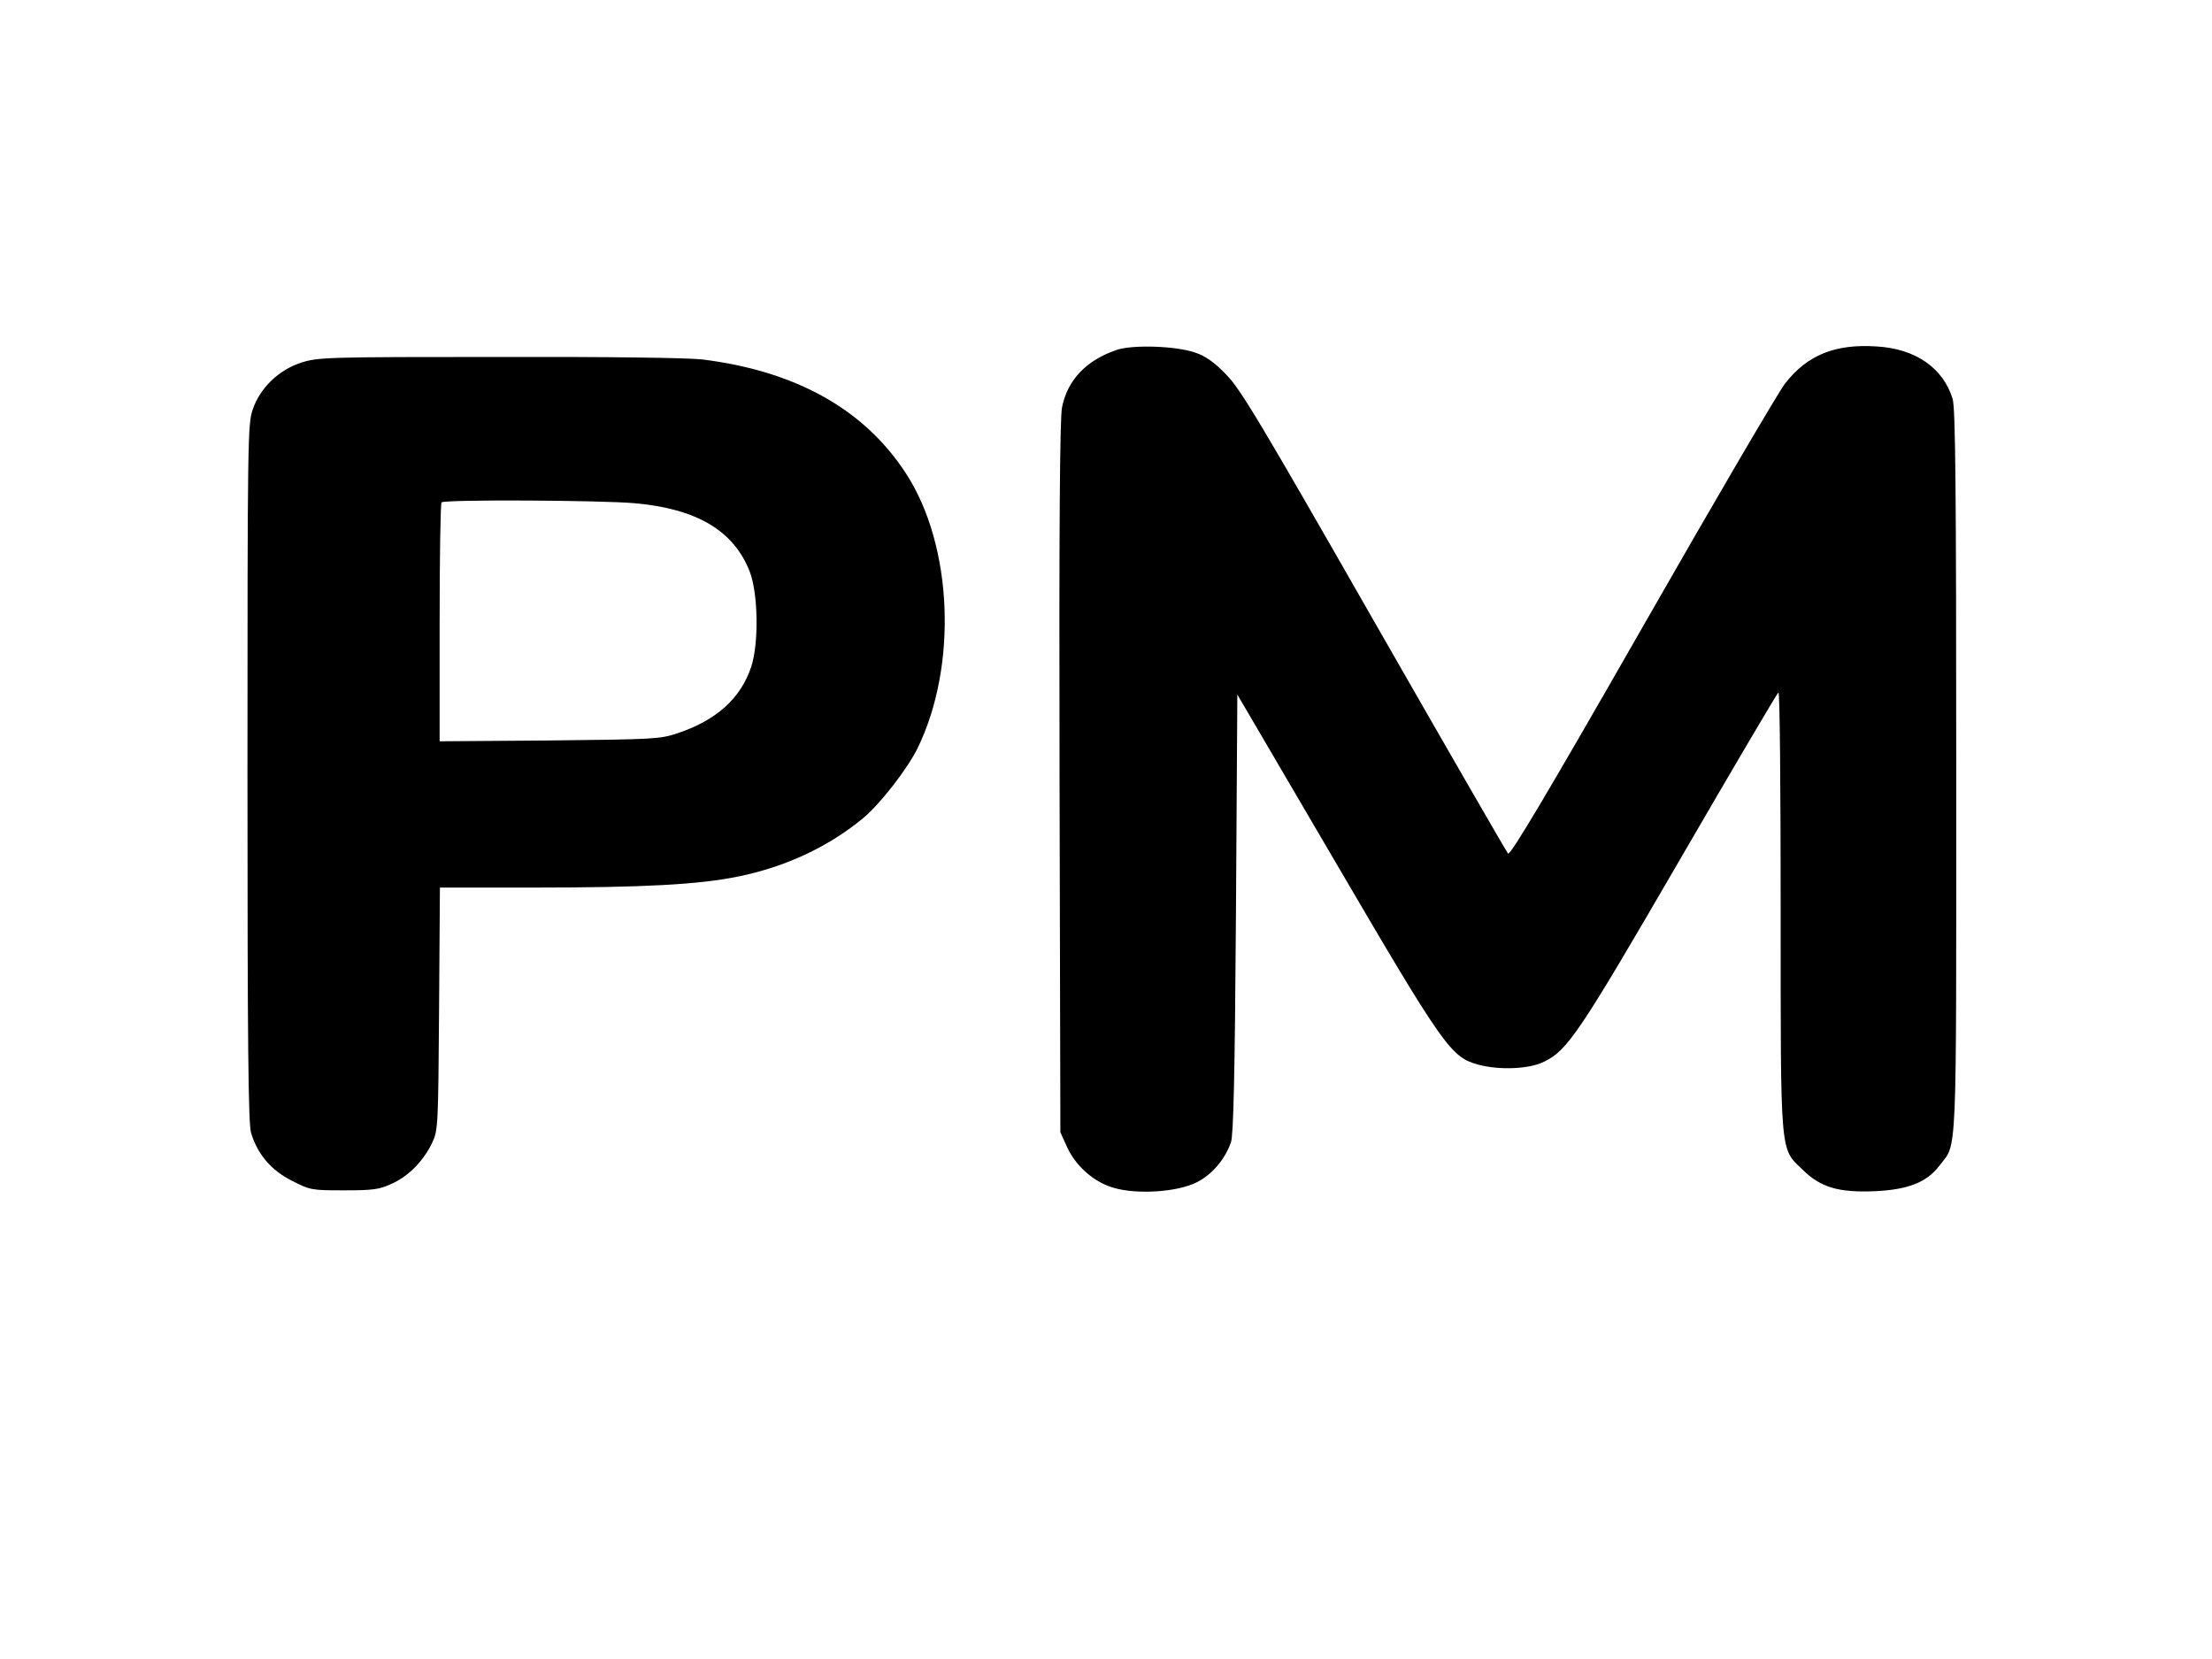
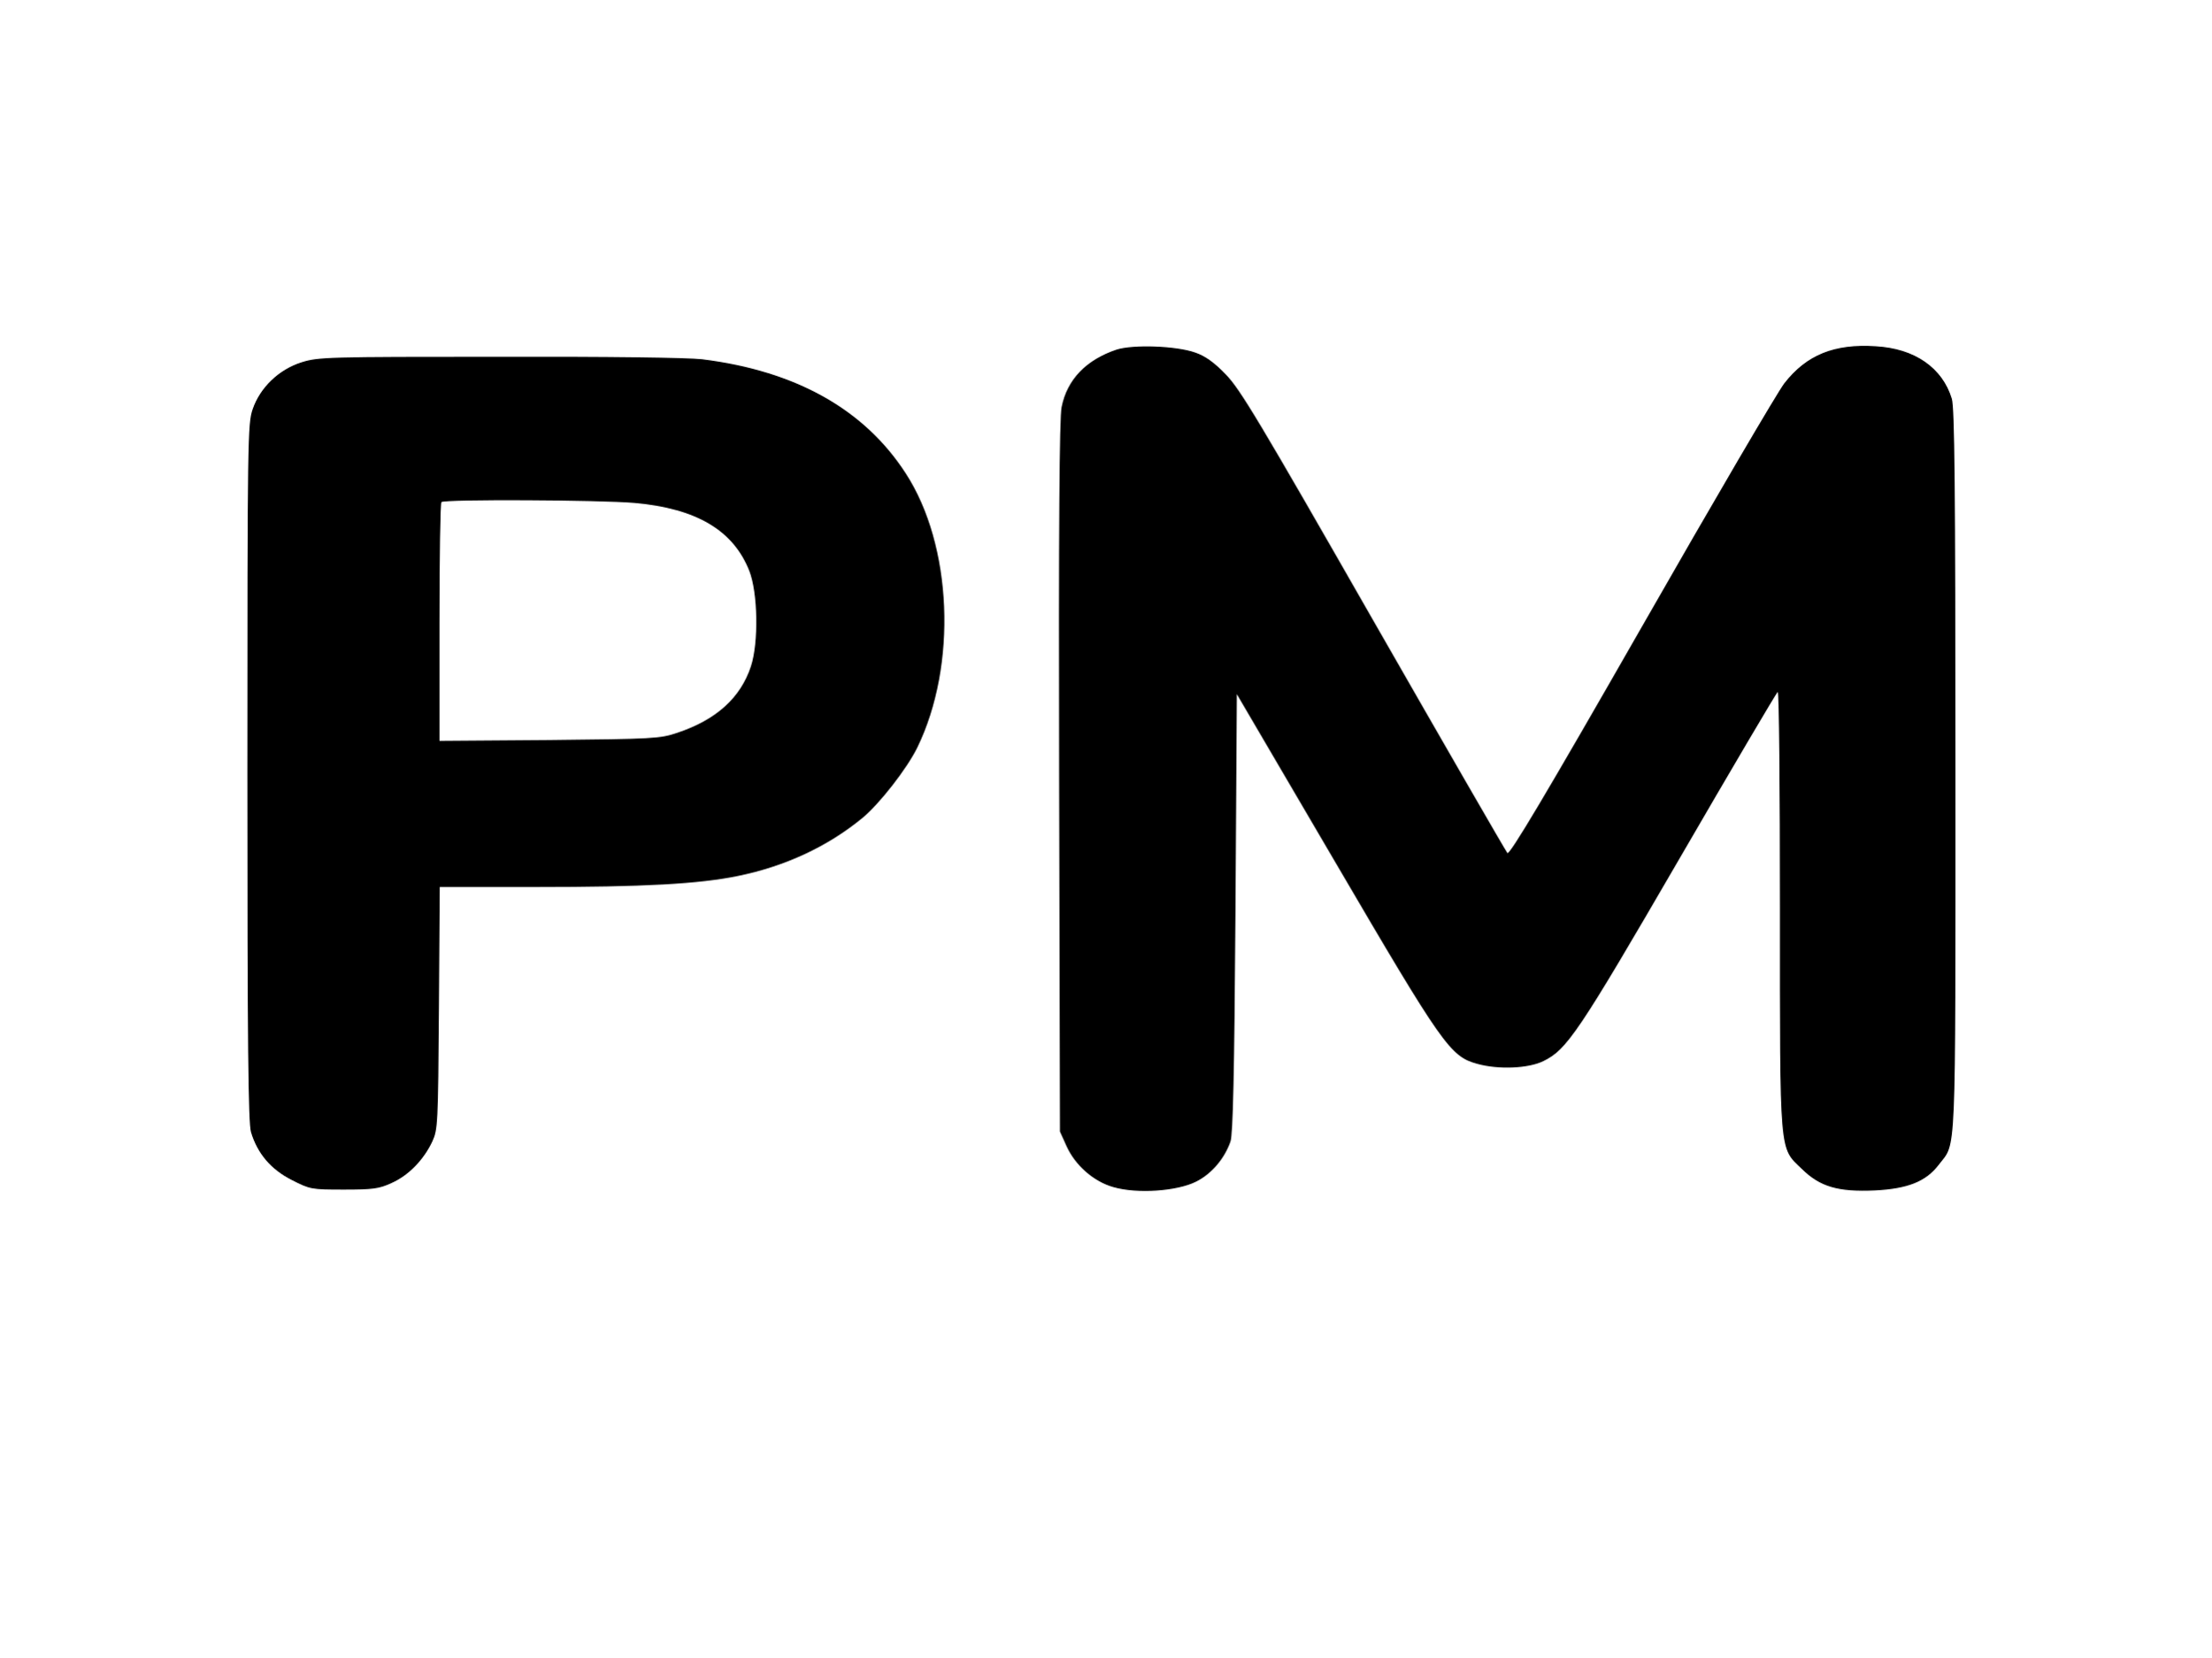
- <svg xmlns="http://www.w3.org/2000/svg" version="1.0" width="800pt" height="600pt" viewBox="0 0 800 600" preserveAspectRatio="xMidYMid meet">
-   <g transform="translate(0,600) scale(0.1,-0.1)" fill="#000000" stroke="none">
-     <path d="M4040 4735 c-110 -37 -179 -108 -199 -208 -8 -36 -11 -440 -9 -1337 l3 -1285 24 -53 c31 -69 98 -128 169 -148 86 -25 231 -15 300 20 56 28 103 84 124 145 9 27 14 240 18 827 l5 792 355 -606 c391 -668 417 -705 515 -732 75 -21 185 -17 239 10 85 41 127 103 491 730 192 331 353 604 357 606 5 3 8 -350 8 -784 0 -901 -3 -863 79 -942 66 -65 131 -84 265 -78 118 6 184 32 230 92 65 86 61 -14 61 1426 0 1030 -3 1314 -13 1347 -34 112 -134 182 -275 190 -150 10 -251 -31 -331 -134 -23 -29 -255 -425 -516 -882 -350 -612 -478 -826 -486 -818 -6 7 -224 385 -485 841 -414 724 -482 838 -534 891 -42 44 -75 67 -110 79 -69 25 -226 30 -285 11z" />
-     <path d="M1091 4689 c-82 -26 -150 -91 -177 -170 -18 -52 -19 -103 -19 -1314 0 -987 3 -1269 13 -1302 23 -77 72 -135 147 -173 67 -34 70 -35 189 -35 106 0 128 3 173 24 61 27 116 84 147 150 20 44 21 61 24 484 l3 437 342 0 c397 0 596 11 737 40 171 35 323 106 448 208 62 50 164 181 201 257 145 298 127 732 -42 992 -150 232 -398 371 -737 413 -51 6 -341 10 -735 9 -623 0 -653 -1 -714 -20z m1205 -509 c224 -20 357 -99 415 -246 31 -79 34 -259 6 -345 -38 -115 -126 -194 -267 -241 -62 -21 -86 -22 -462 -26 l-398 -3 0 429 c0 236 3 432 7 435 10 11 575 8 699 -3z" />
+ <svg xmlns="http://www.w3.org/2000/svg" width="1066.667" height="800" preserveAspectRatio="xMidYMid meet" version="1.0" viewBox="0 0 800 600">
+   <g fill="#000" stroke="none">
+     <path d="M4040 4735 c-110 -37 -179 -108 -199 -208 -8 -36 -11 -440 -9 -1337 l3 -1285 24 -53 c31 -69 98 -128 169 -148 86 -25 231 -15 300 20 56 28 103 84 124 145 9 27 14 240 18 827 l5 792 355 -606 c391 -668 417 -705 515 -732 75 -21 185 -17 239 10 85 41 127 103 491 730 192 331 353 604 357 606 5 3 8 -350 8 -784 0 -901 -3 -863 79 -942 66 -65 131 -84 265 -78 118 6 184 32 230 92 65 86 61 -14 61 1426 0 1030 -3 1314 -13 1347 -34 112 -134 182 -275 190 -150 10 -251 -31 -331 -134 -23 -29 -255 -425 -516 -882 -350 -612 -478 -826 -486 -818 -6 7 -224 385 -485 841 -414 724 -482 838 -534 891 -42 44 -75 67 -110 79 -69 25 -226 30 -285 11z" transform="translate(0,600) scale(0.1,-0.1)" />
+     <path d="M1091 4689 c-82 -26 -150 -91 -177 -170 -18 -52 -19 -103 -19 -1314 0 -987 3 -1269 13 -1302 23 -77 72 -135 147 -173 67 -34 70 -35 189 -35 106 0 128 3 173 24 61 27 116 84 147 150 20 44 21 61 24 484 l3 437 342 0 c397 0 596 11 737 40 171 35 323 106 448 208 62 50 164 181 201 257 145 298 127 732 -42 992 -150 232 -398 371 -737 413 -51 6 -341 10 -735 9 -623 0 -653 -1 -714 -20z m1205 -509 c224 -20 357 -99 415 -246 31 -79 34 -259 6 -345 -38 -115 -126 -194 -267 -241 -62 -21 -86 -22 -462 -26 l-398 -3 0 429 c0 236 3 432 7 435 10 11 575 8 699 -3z" transform="translate(0,600) scale(0.1,-0.1)" />
  </g>
</svg>
